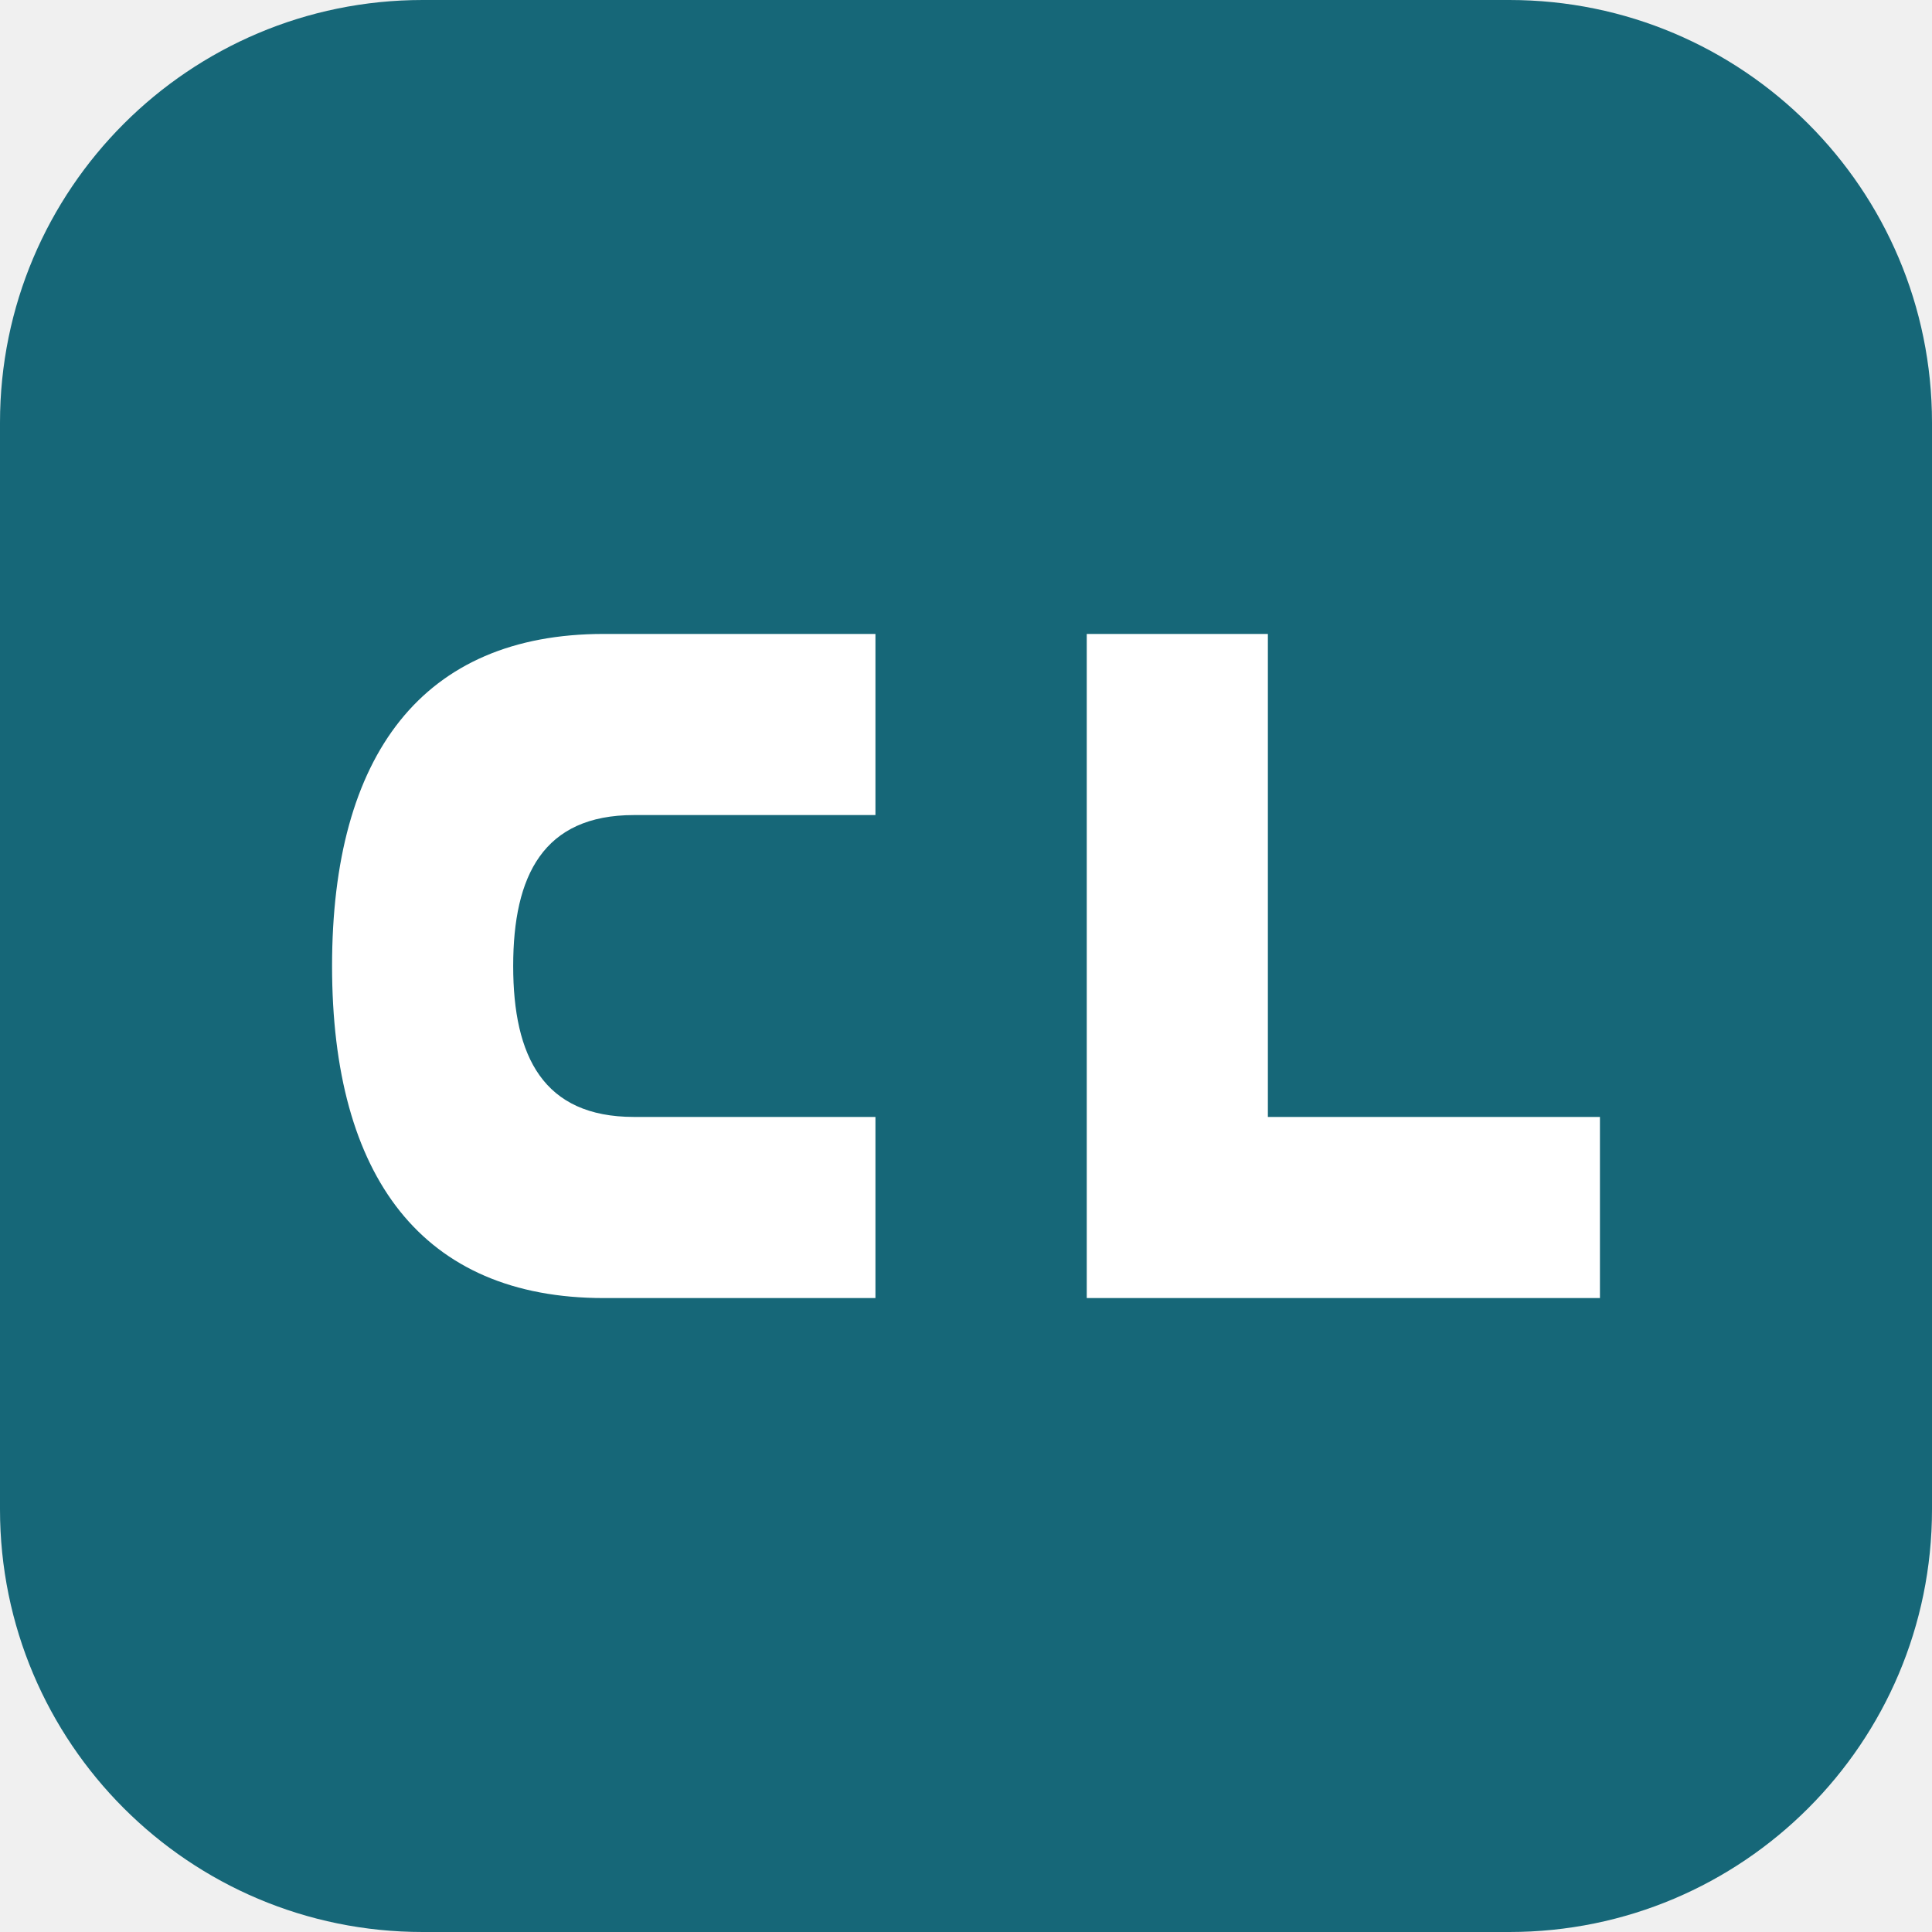
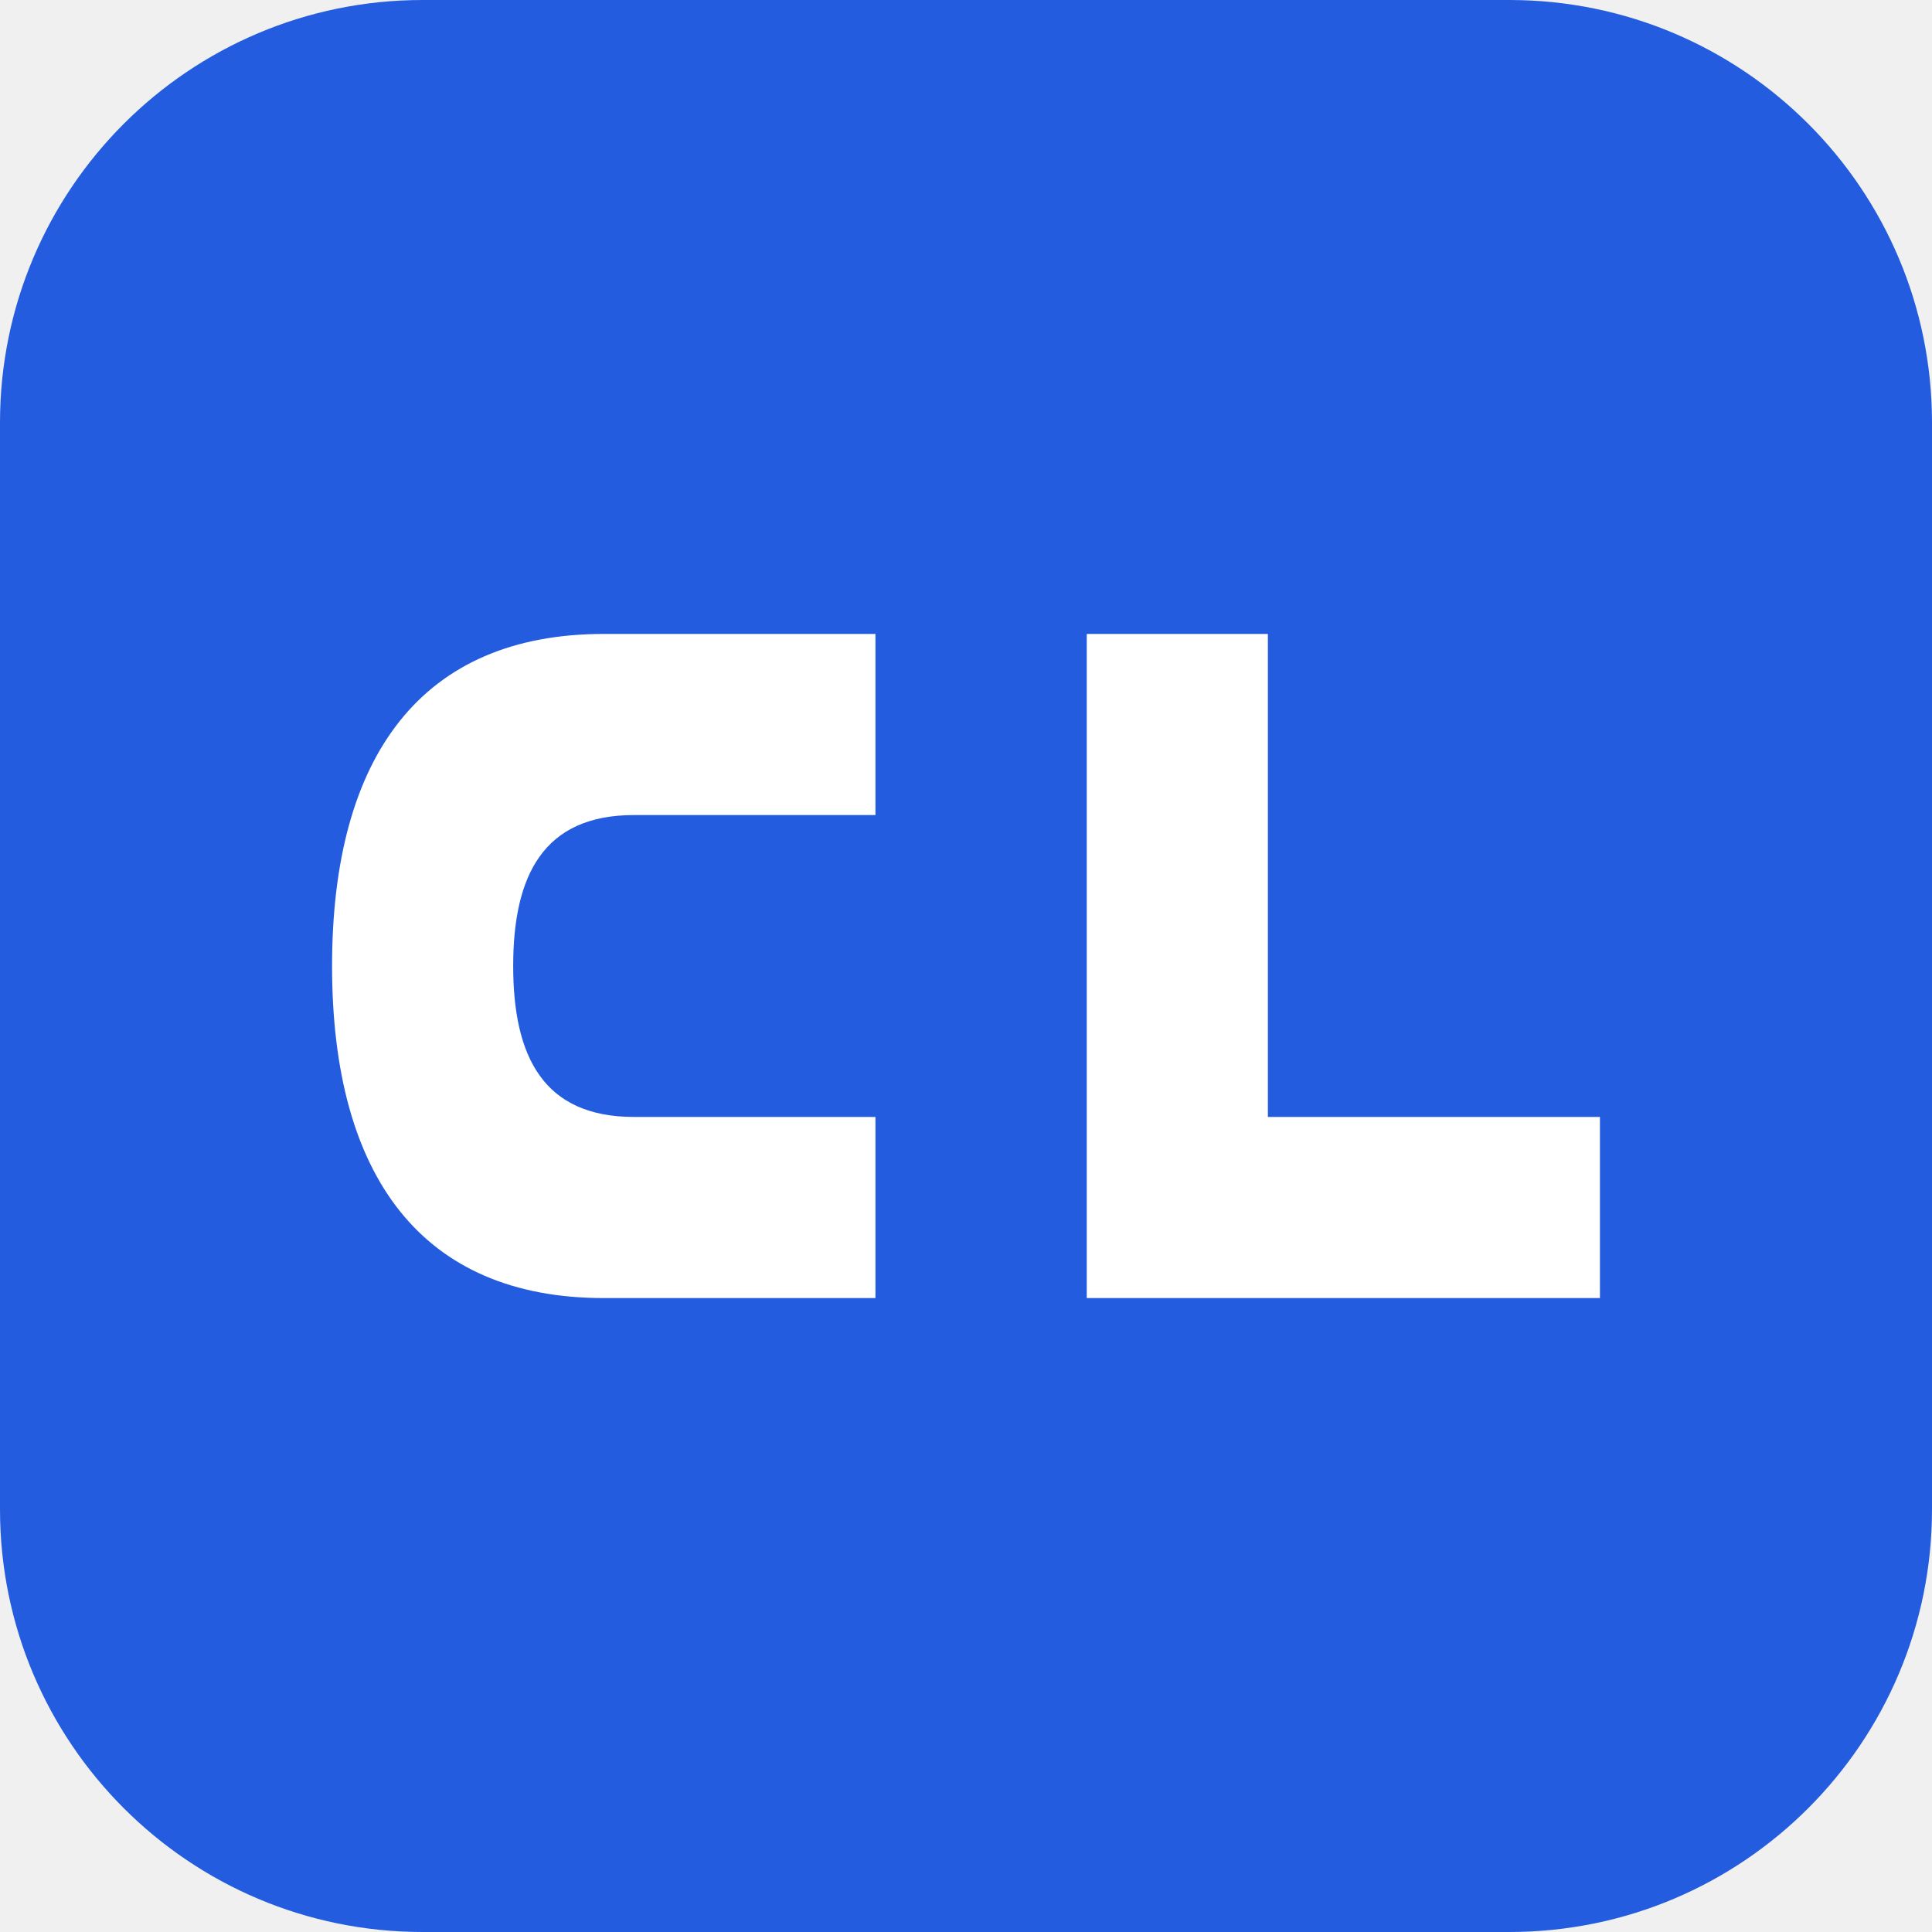
<svg xmlns="http://www.w3.org/2000/svg" viewBox="0 0 64 64">
-   <rect width="64" height="64" rx="14" fill="#166778" />
+   <rect width="64" height="64" rx="14" fill="#245ce0" />
  <path d="M29 21H20C14 21 11 25 11 32s3 11 9 11h9v-6h-8c-3 0-4-2-4-5s1-5 4-5h8V21Zm7 0v22h17v-6H42V21h-6Z" fill="#fff" />
</svg>
